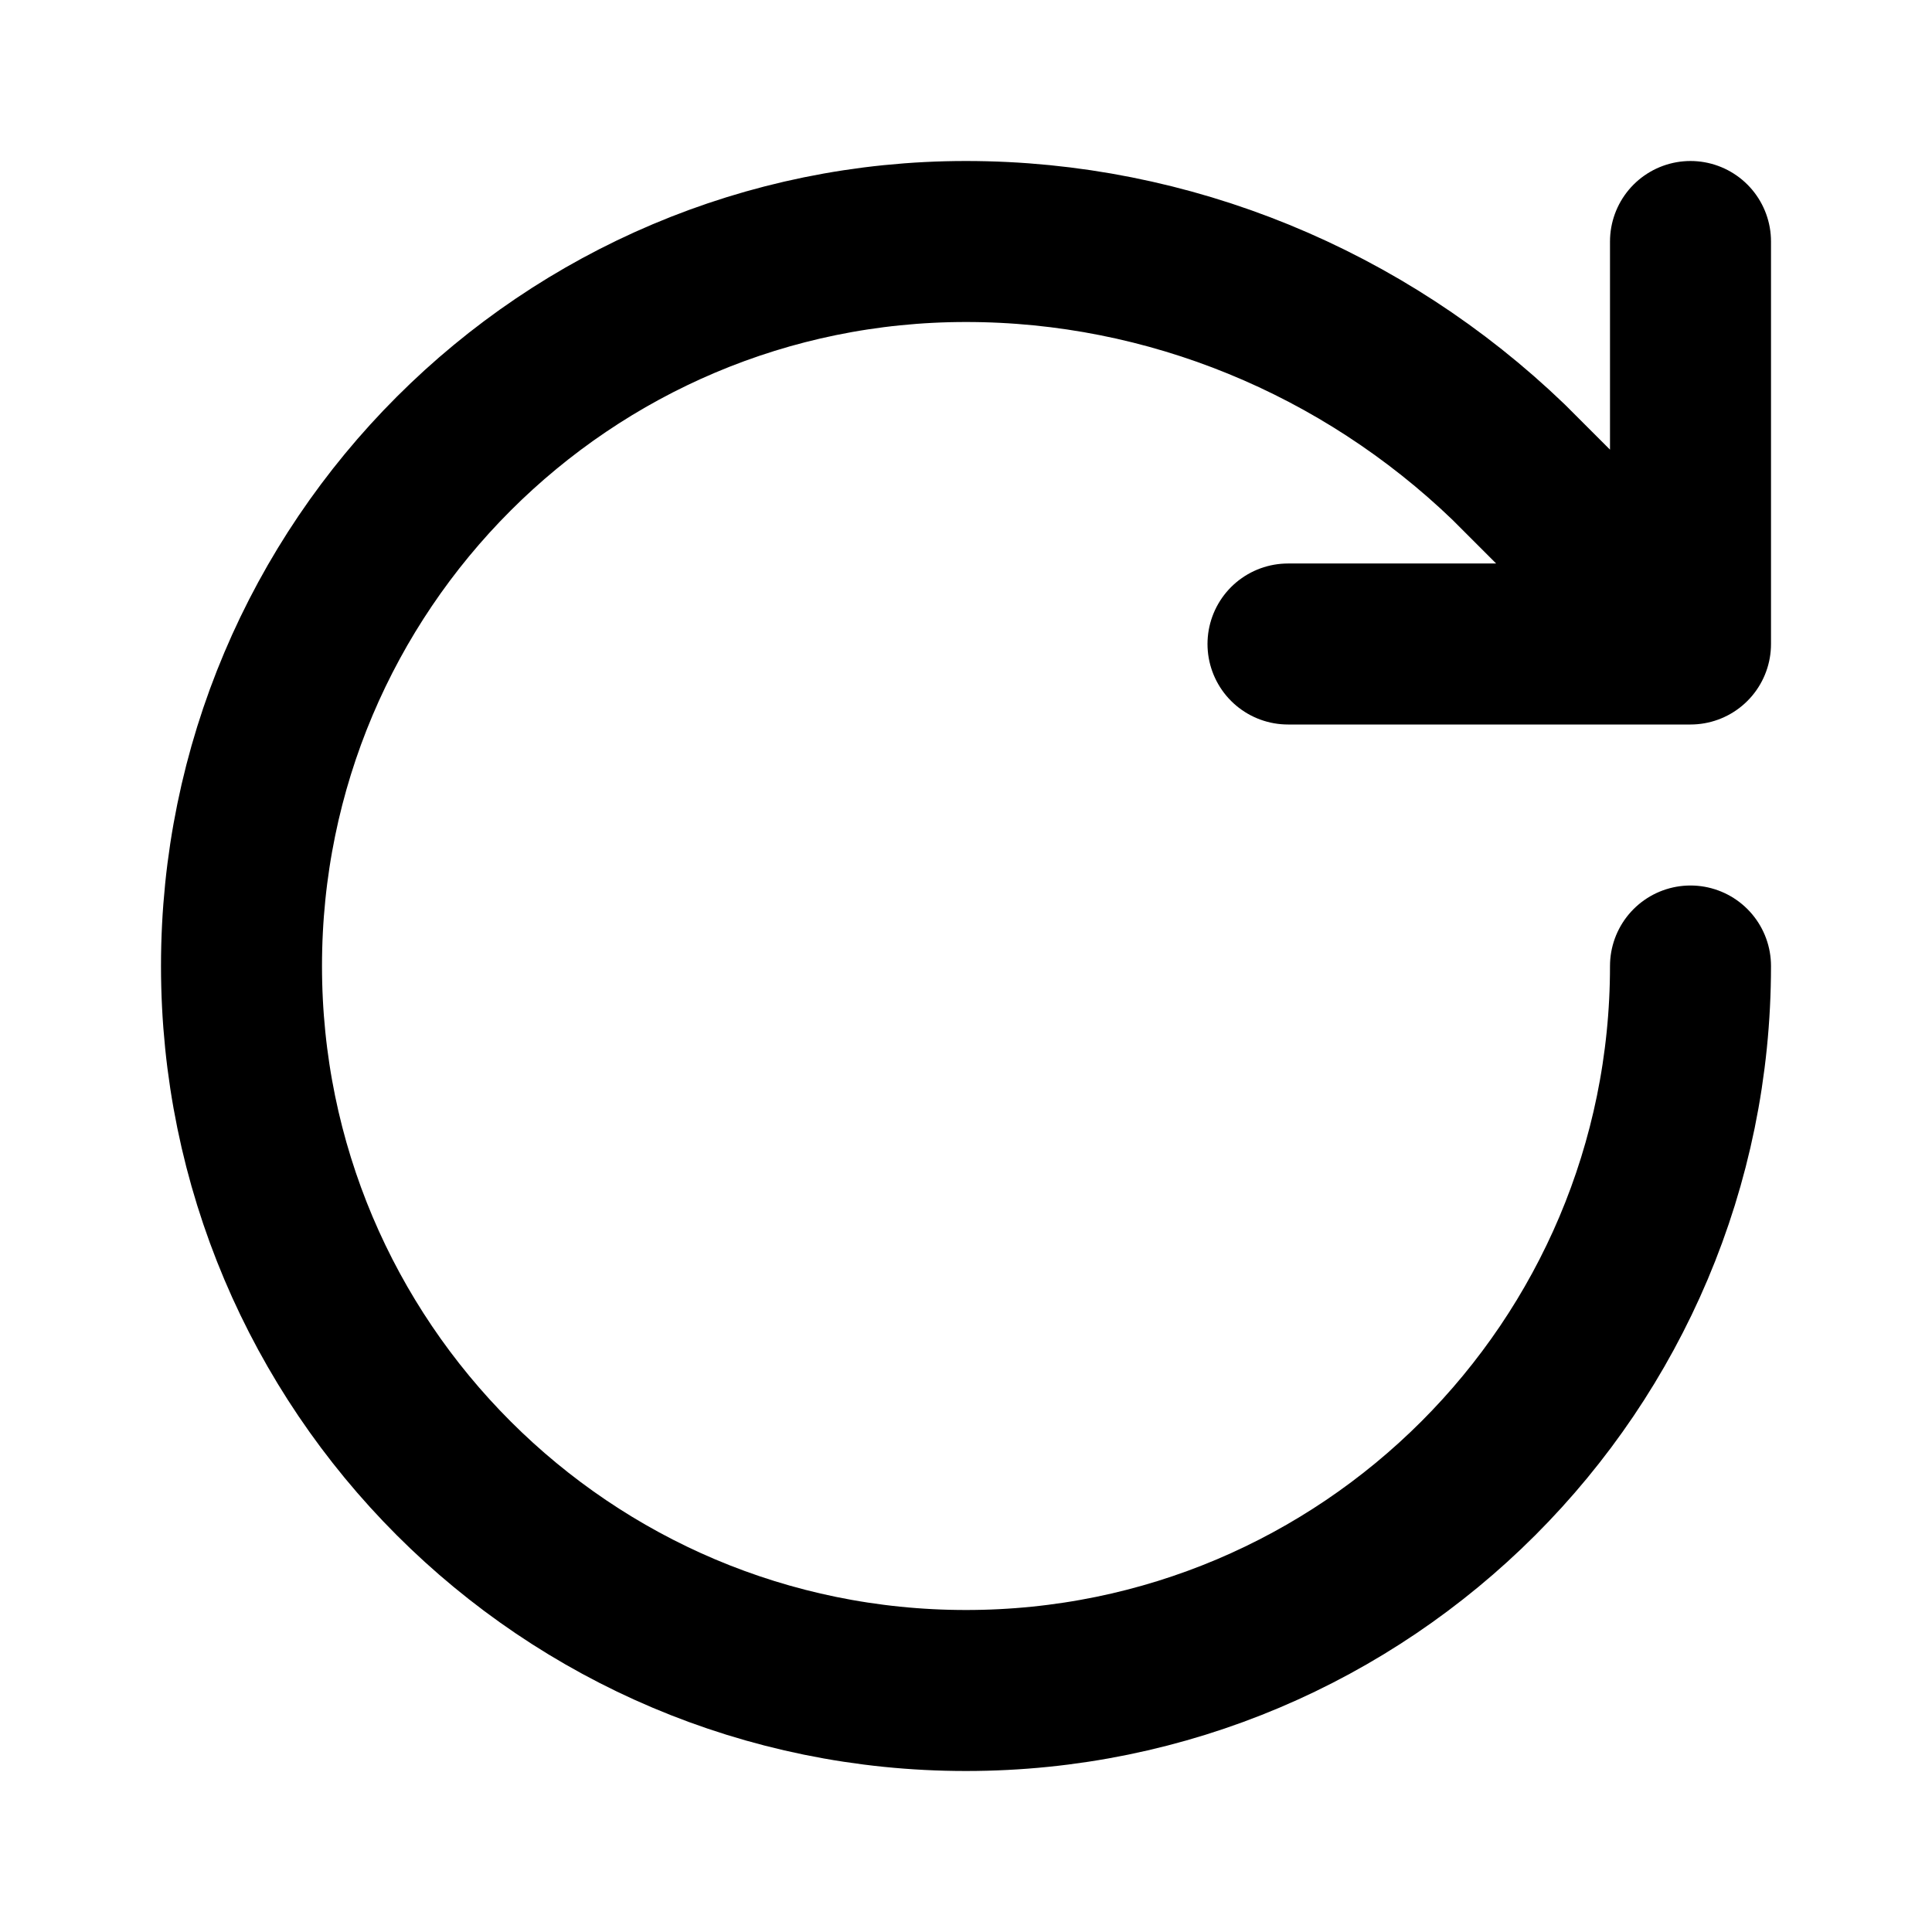
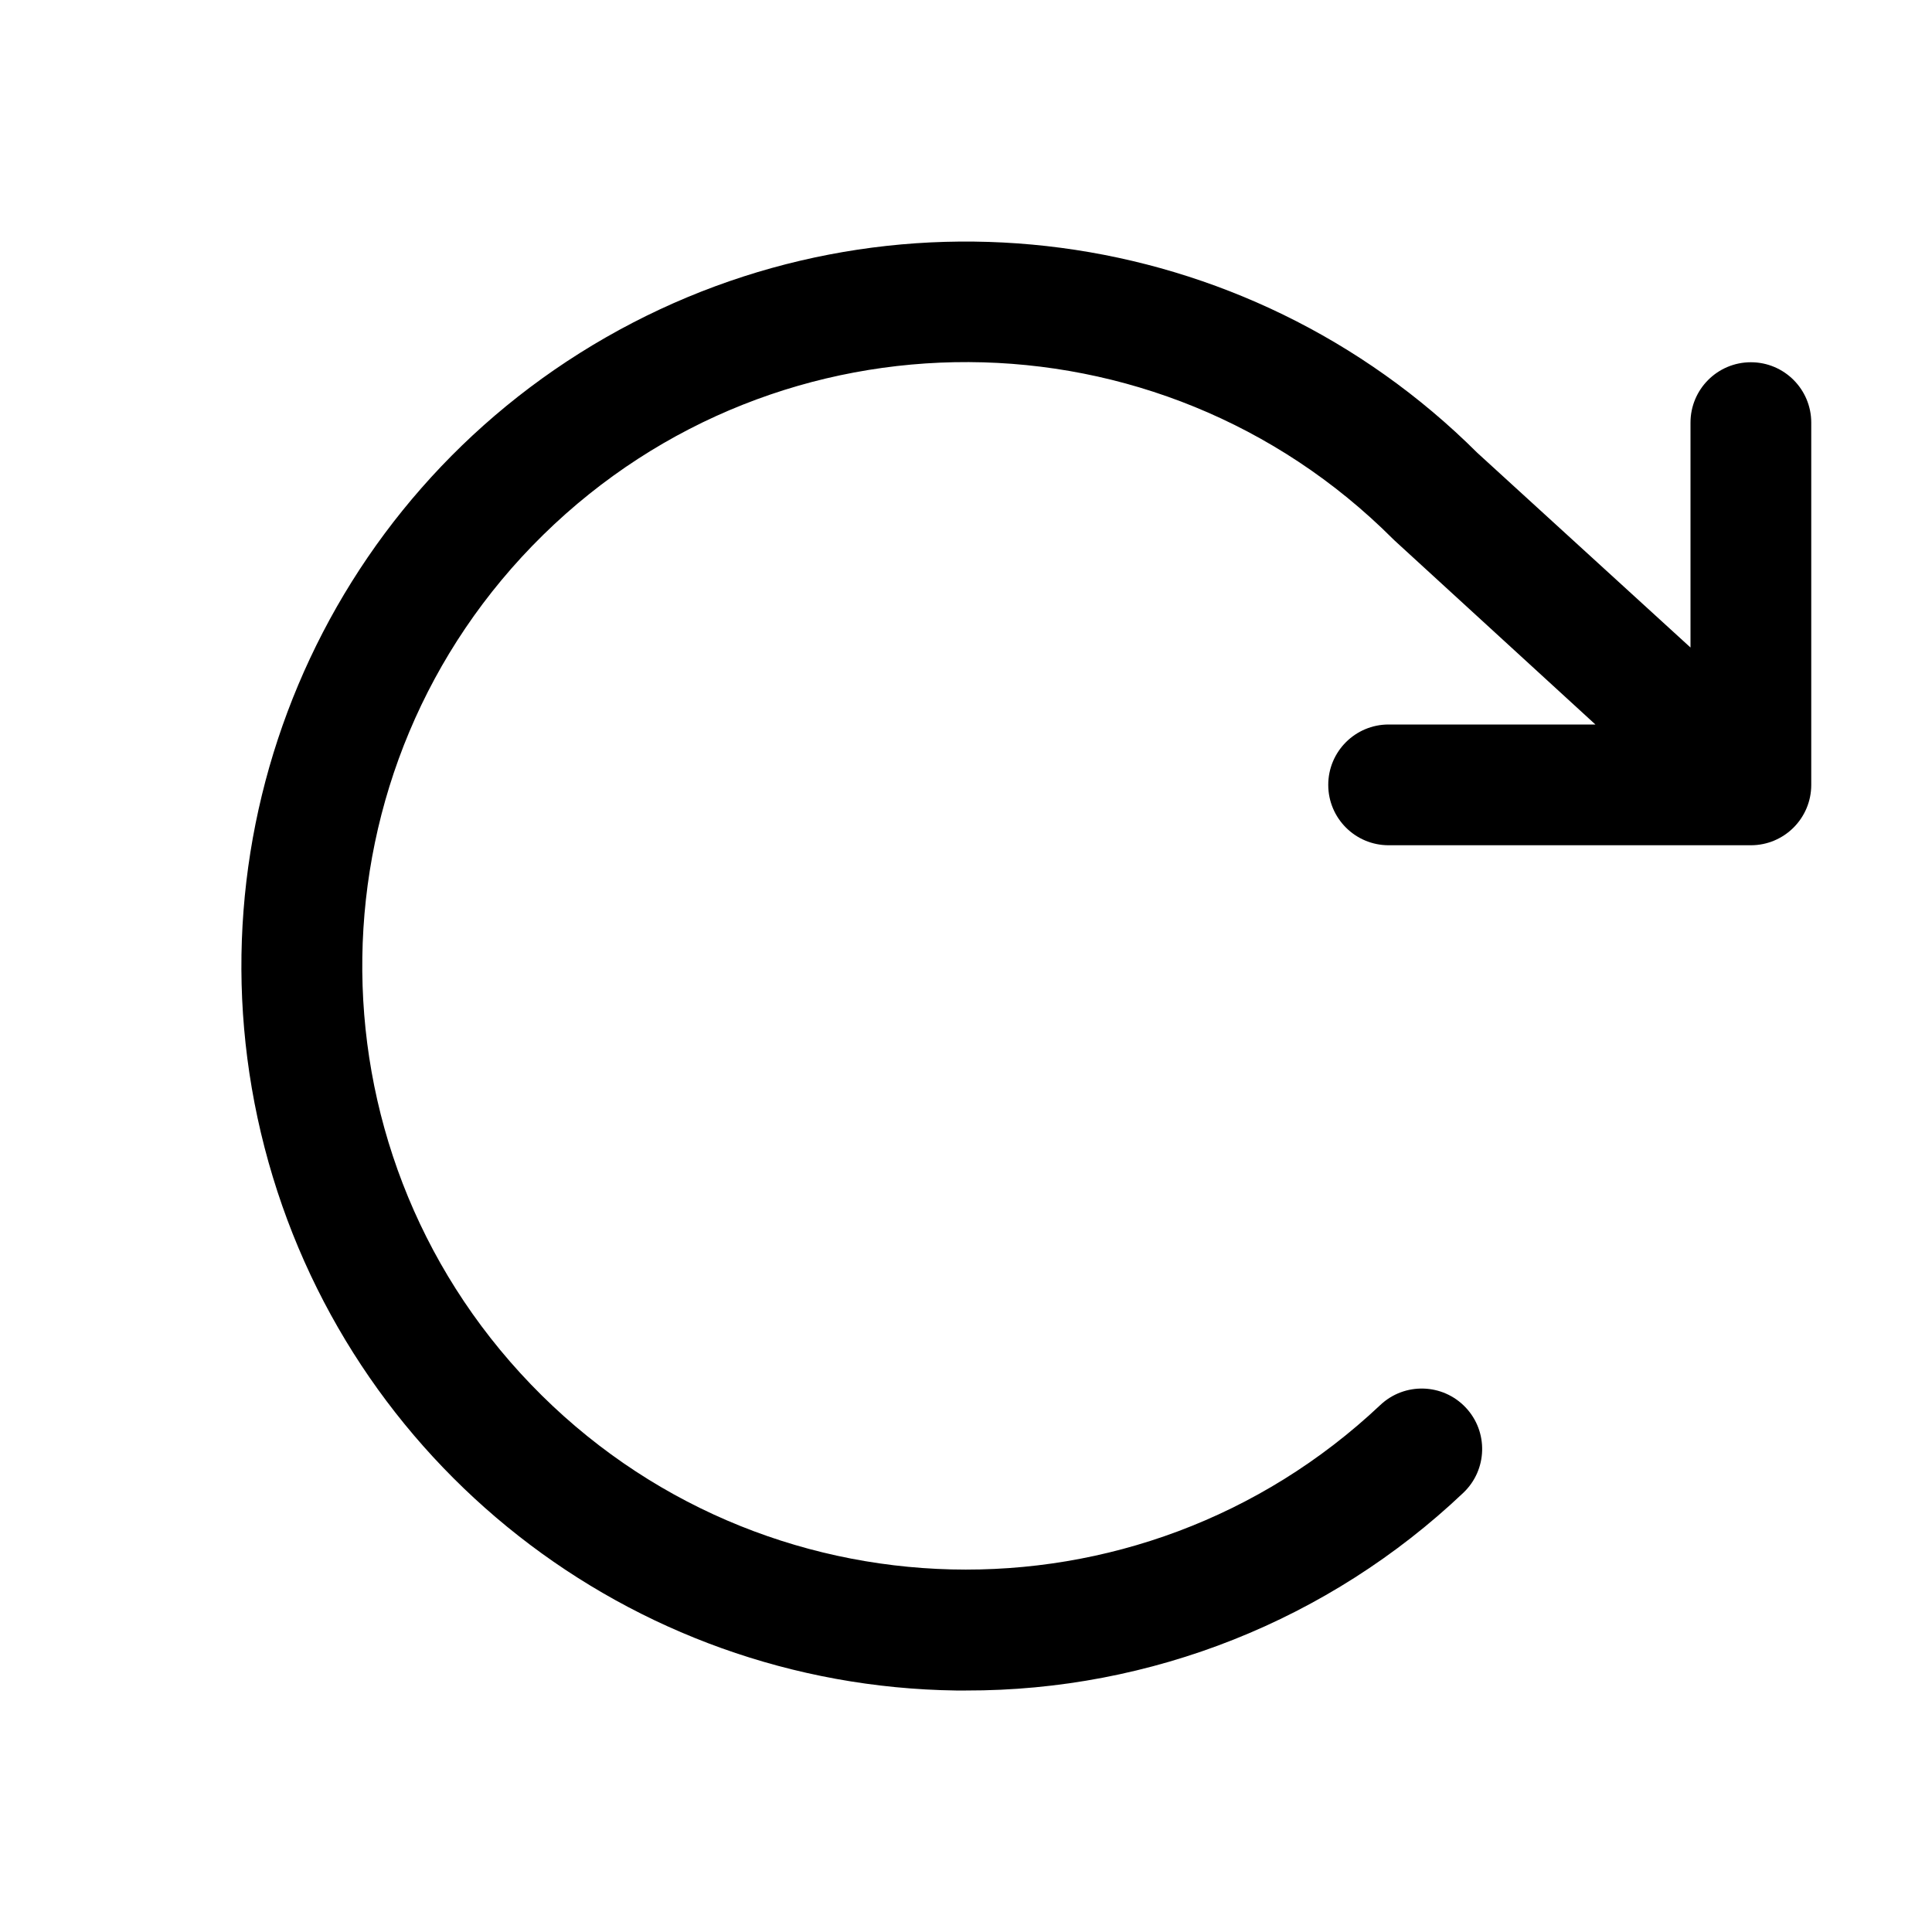
- <svg xmlns="http://www.w3.org/2000/svg" width="24" height="24" viewBox="0 0 24 24" fill="none" stroke="currentColor" stroke-width="2" stroke-linecap="round" stroke-linejoin="round">
-   <path d="M21 12C21 16.971 16.971 21 12 21C7.029 21 3 16.971 3 12C3 7.029 7.029 3 12 3C14.52 3 16.93 4 18.74 5.74L21 8M21 3L21 8L16 8" />
+ <svg xmlns="http://www.w3.org/2000/svg" viewBox="0 0 256 256" fill="currentColor">
+   <path d="M240,56v48a8,8,0,0,1-8,8H184a8,8,0,0,1,0-16H211.4L184.81,71.64l-.25-.24a80,80,0,1,0-1.67,114.78,8,8,0,0,1,11,11.63A95.44,95.44,0,0,1,128,224h-1.32A96,96,0,1,1,195.75,60L224,85.8V56a8,8,0,1,1,16,0Z" />
</svg>
